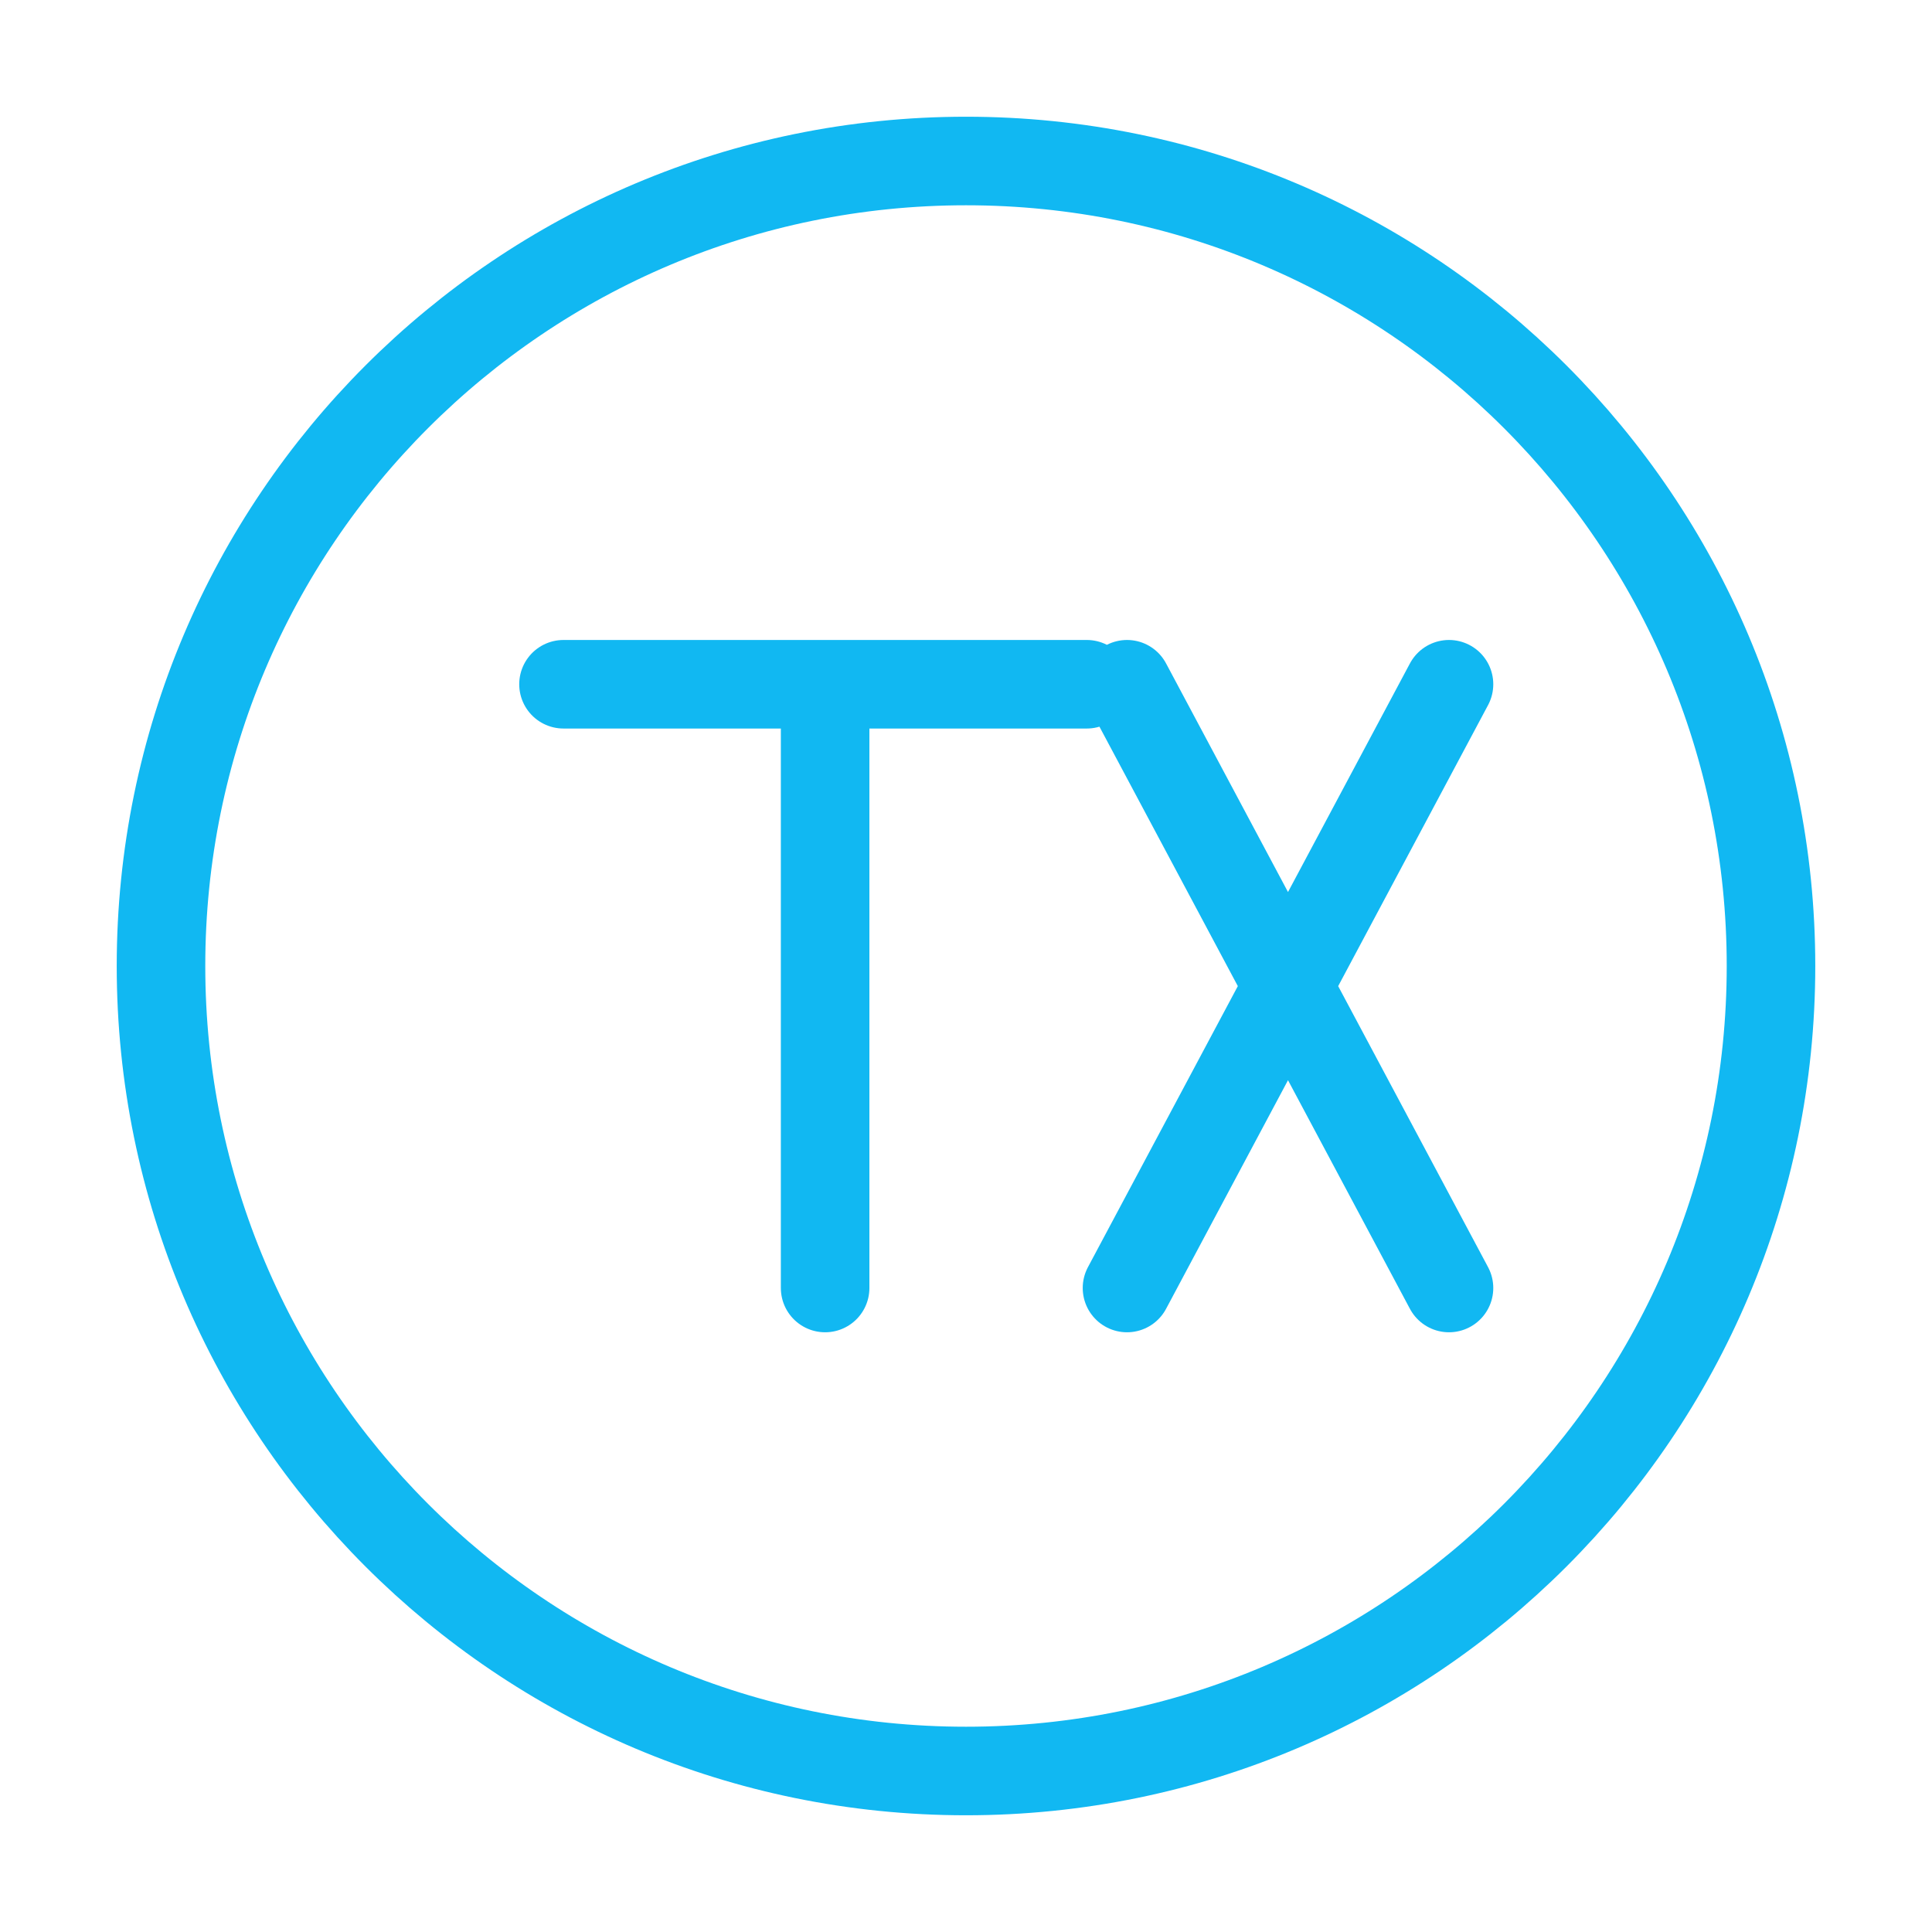
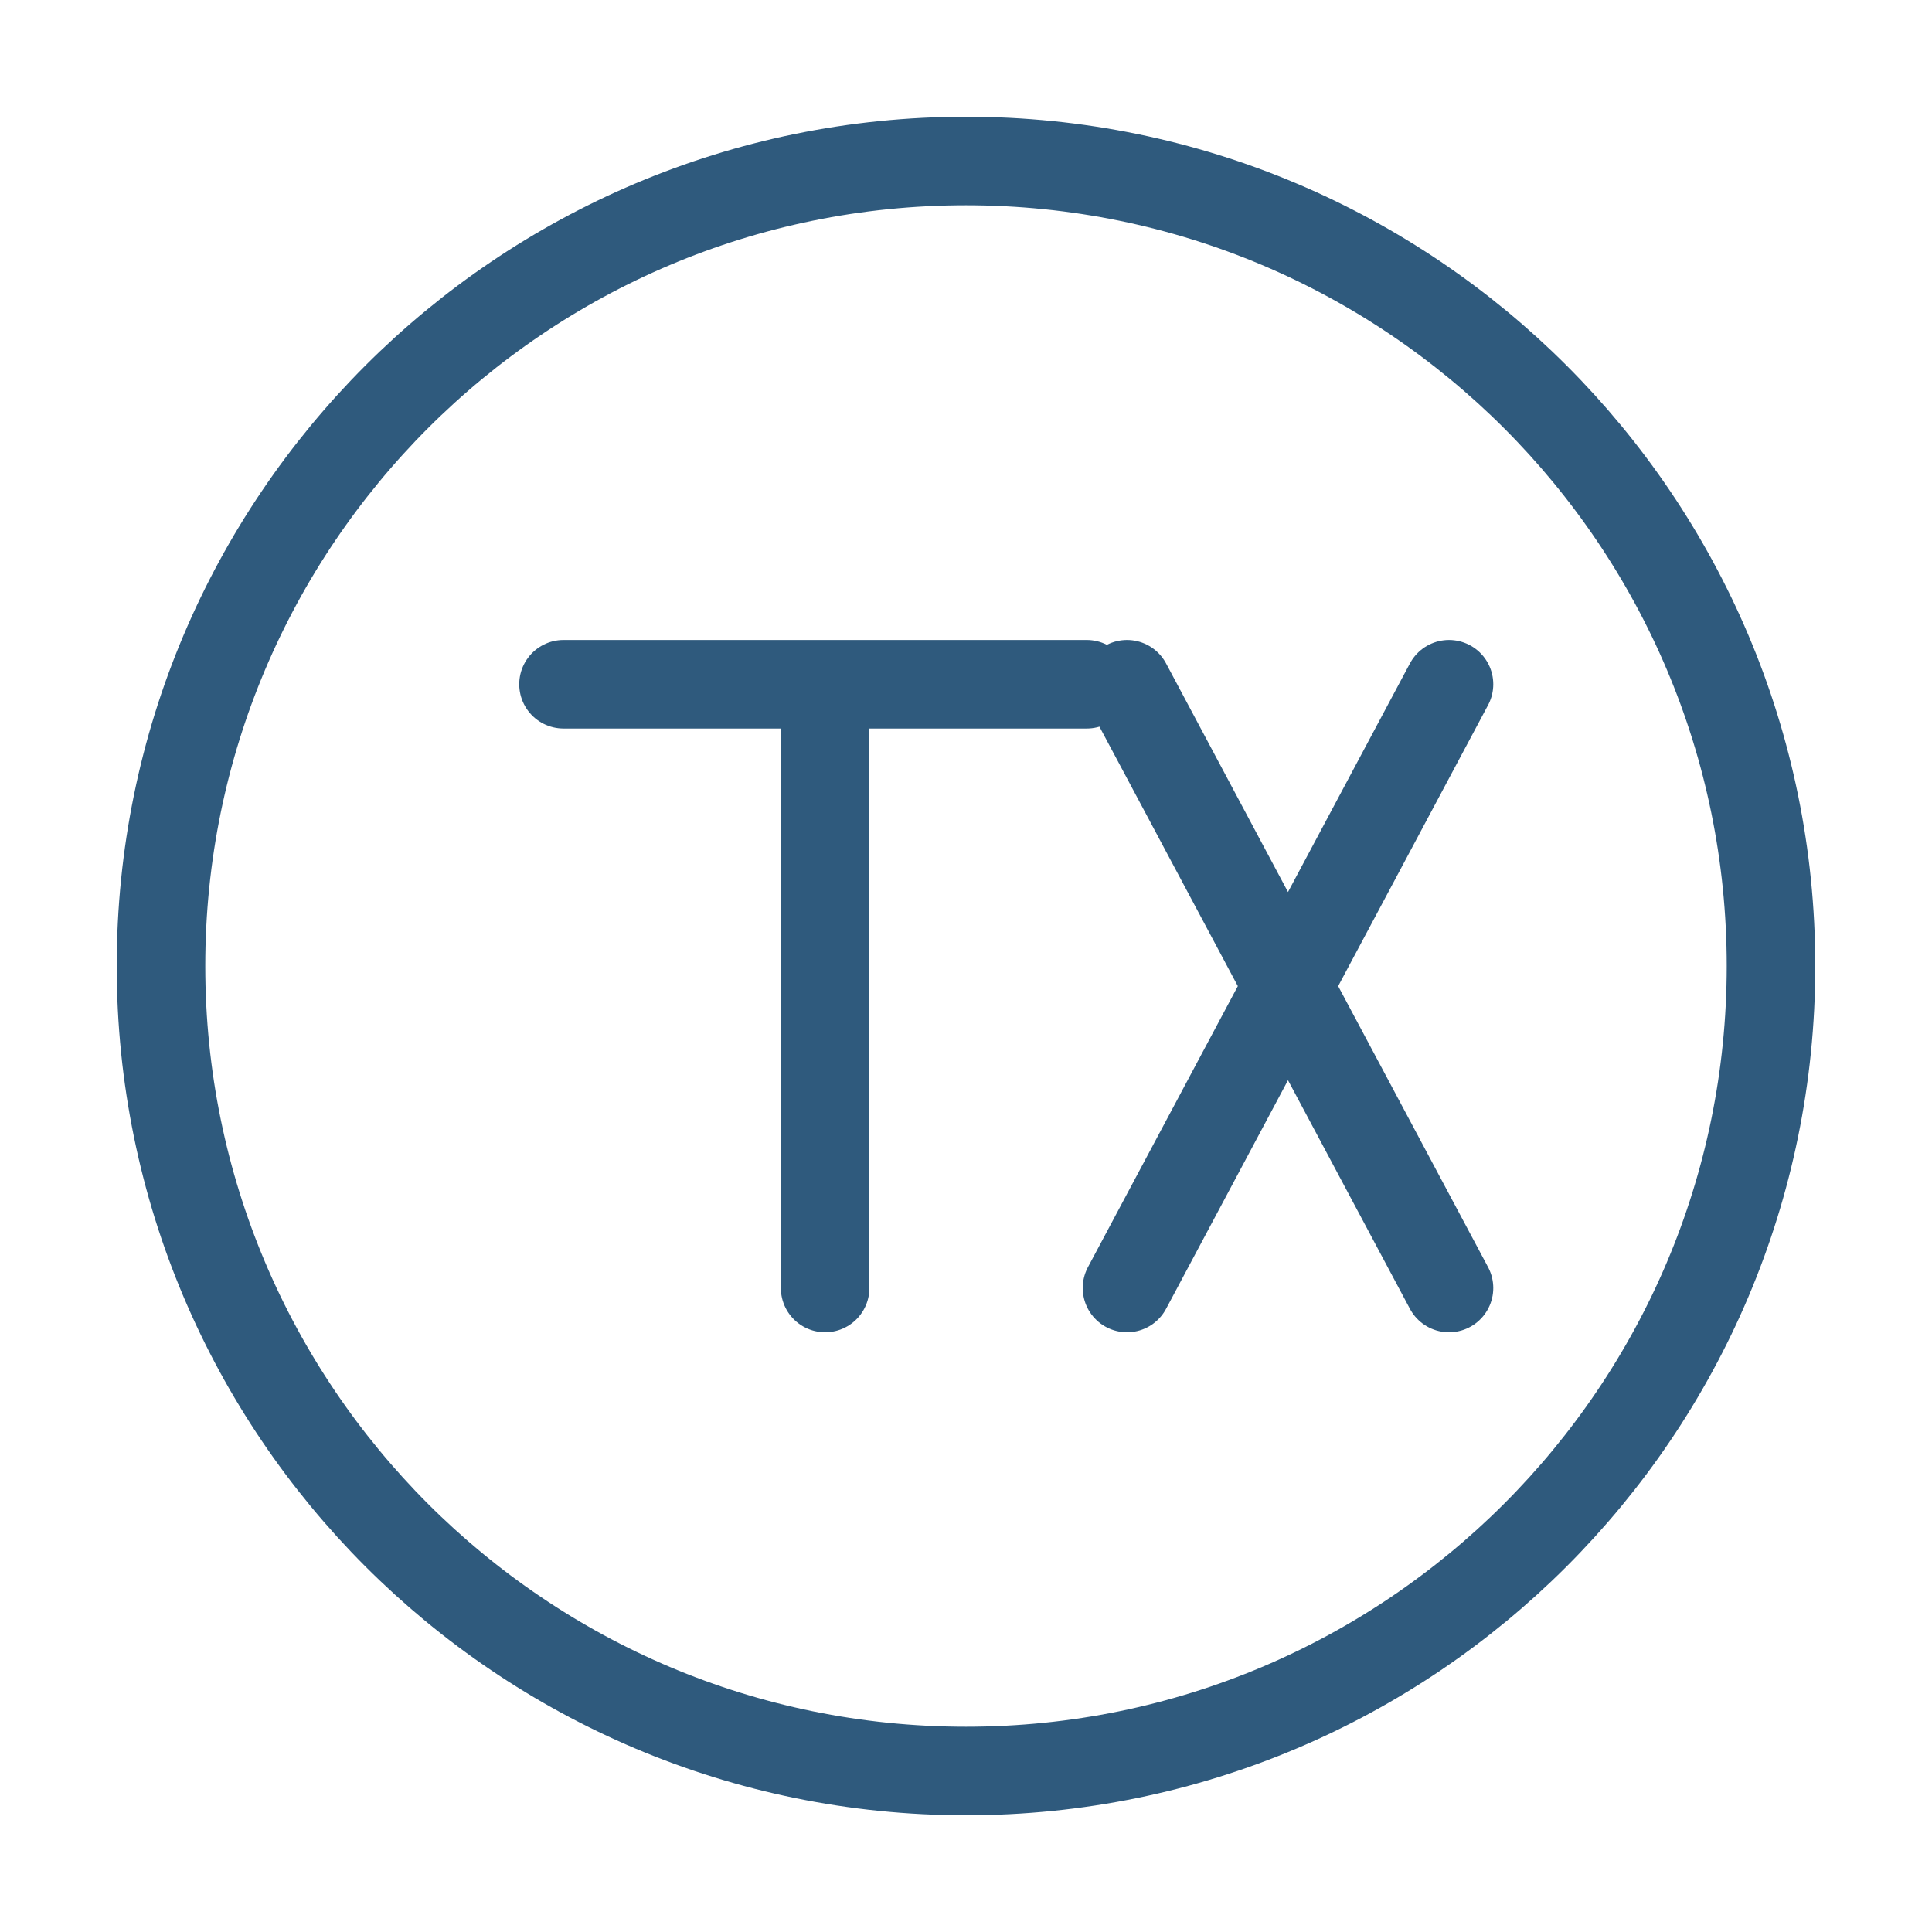
<svg xmlns="http://www.w3.org/2000/svg" viewBox="0 0 48 48" role="img">
-   <g fill="none" stroke="#11B8F2" stroke-width="2.2" stroke-linecap="round" stroke-linejoin="round">
+   <g fill="none" stroke="#2F5A7D" stroke-width="2.2" stroke-linecap="round" stroke-linejoin="round">
    <circle cx="24" cy="24" r="20" />
    <path d="M14 17h13M20.5 17v15M28 17l8 15M36 17l-8 15" />
  </g>
</svg>
